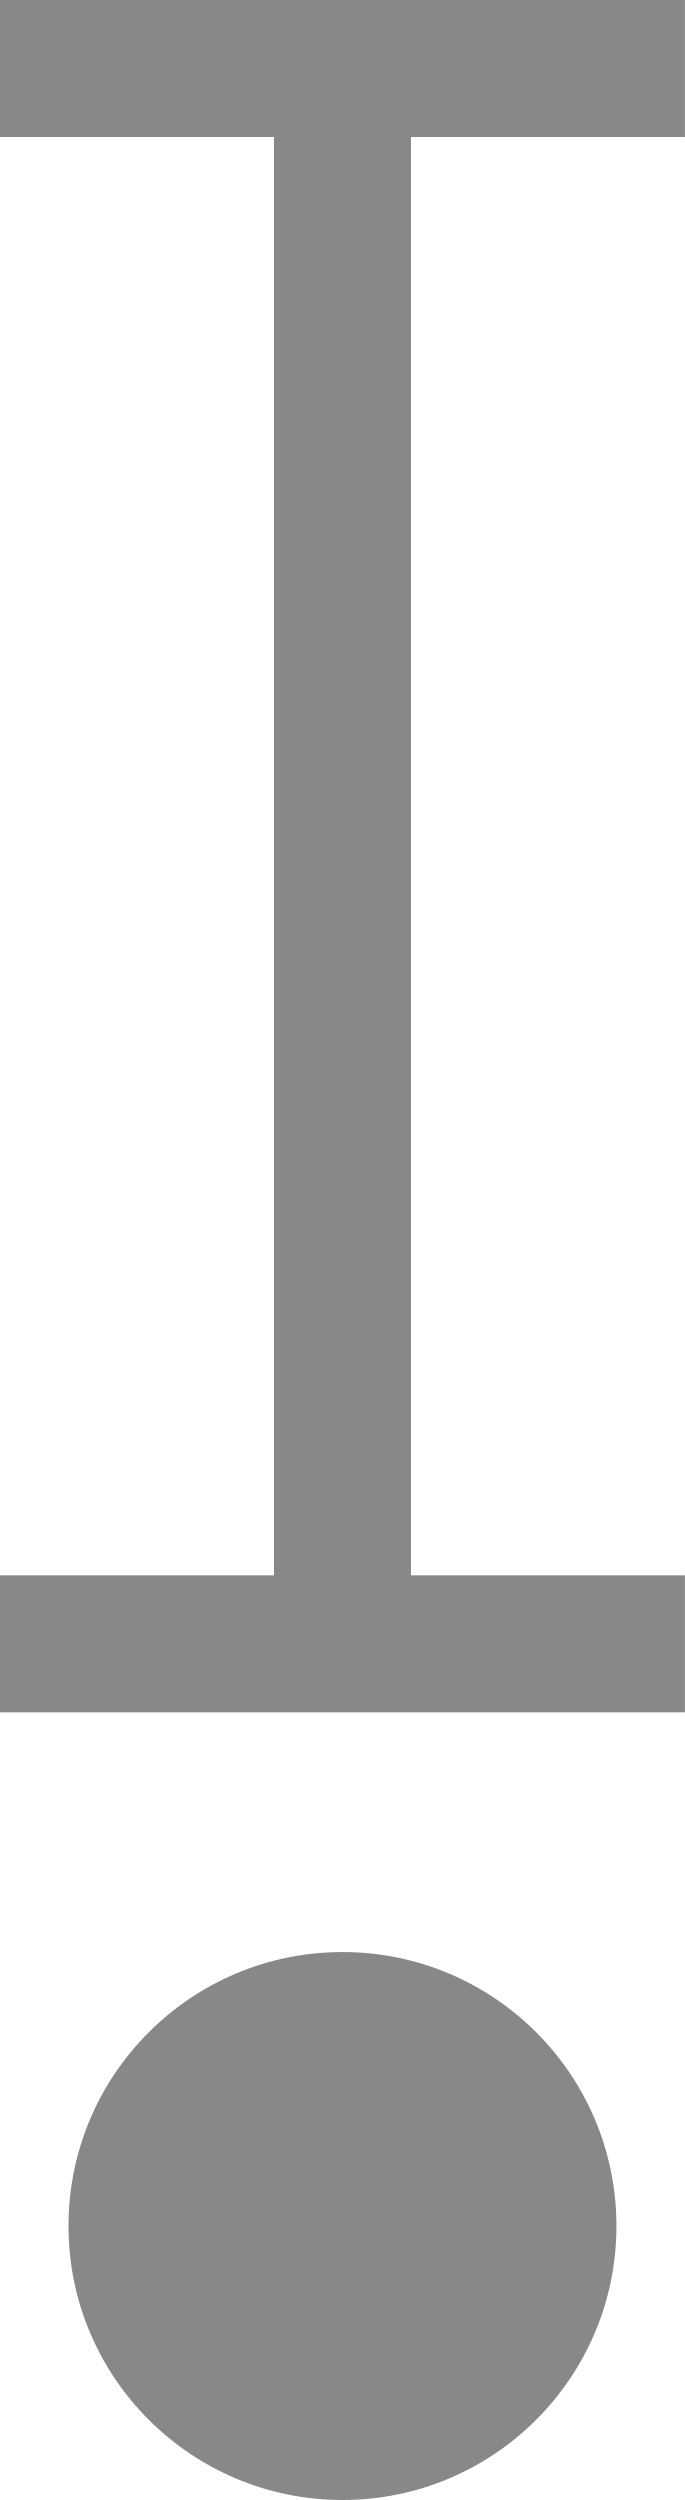
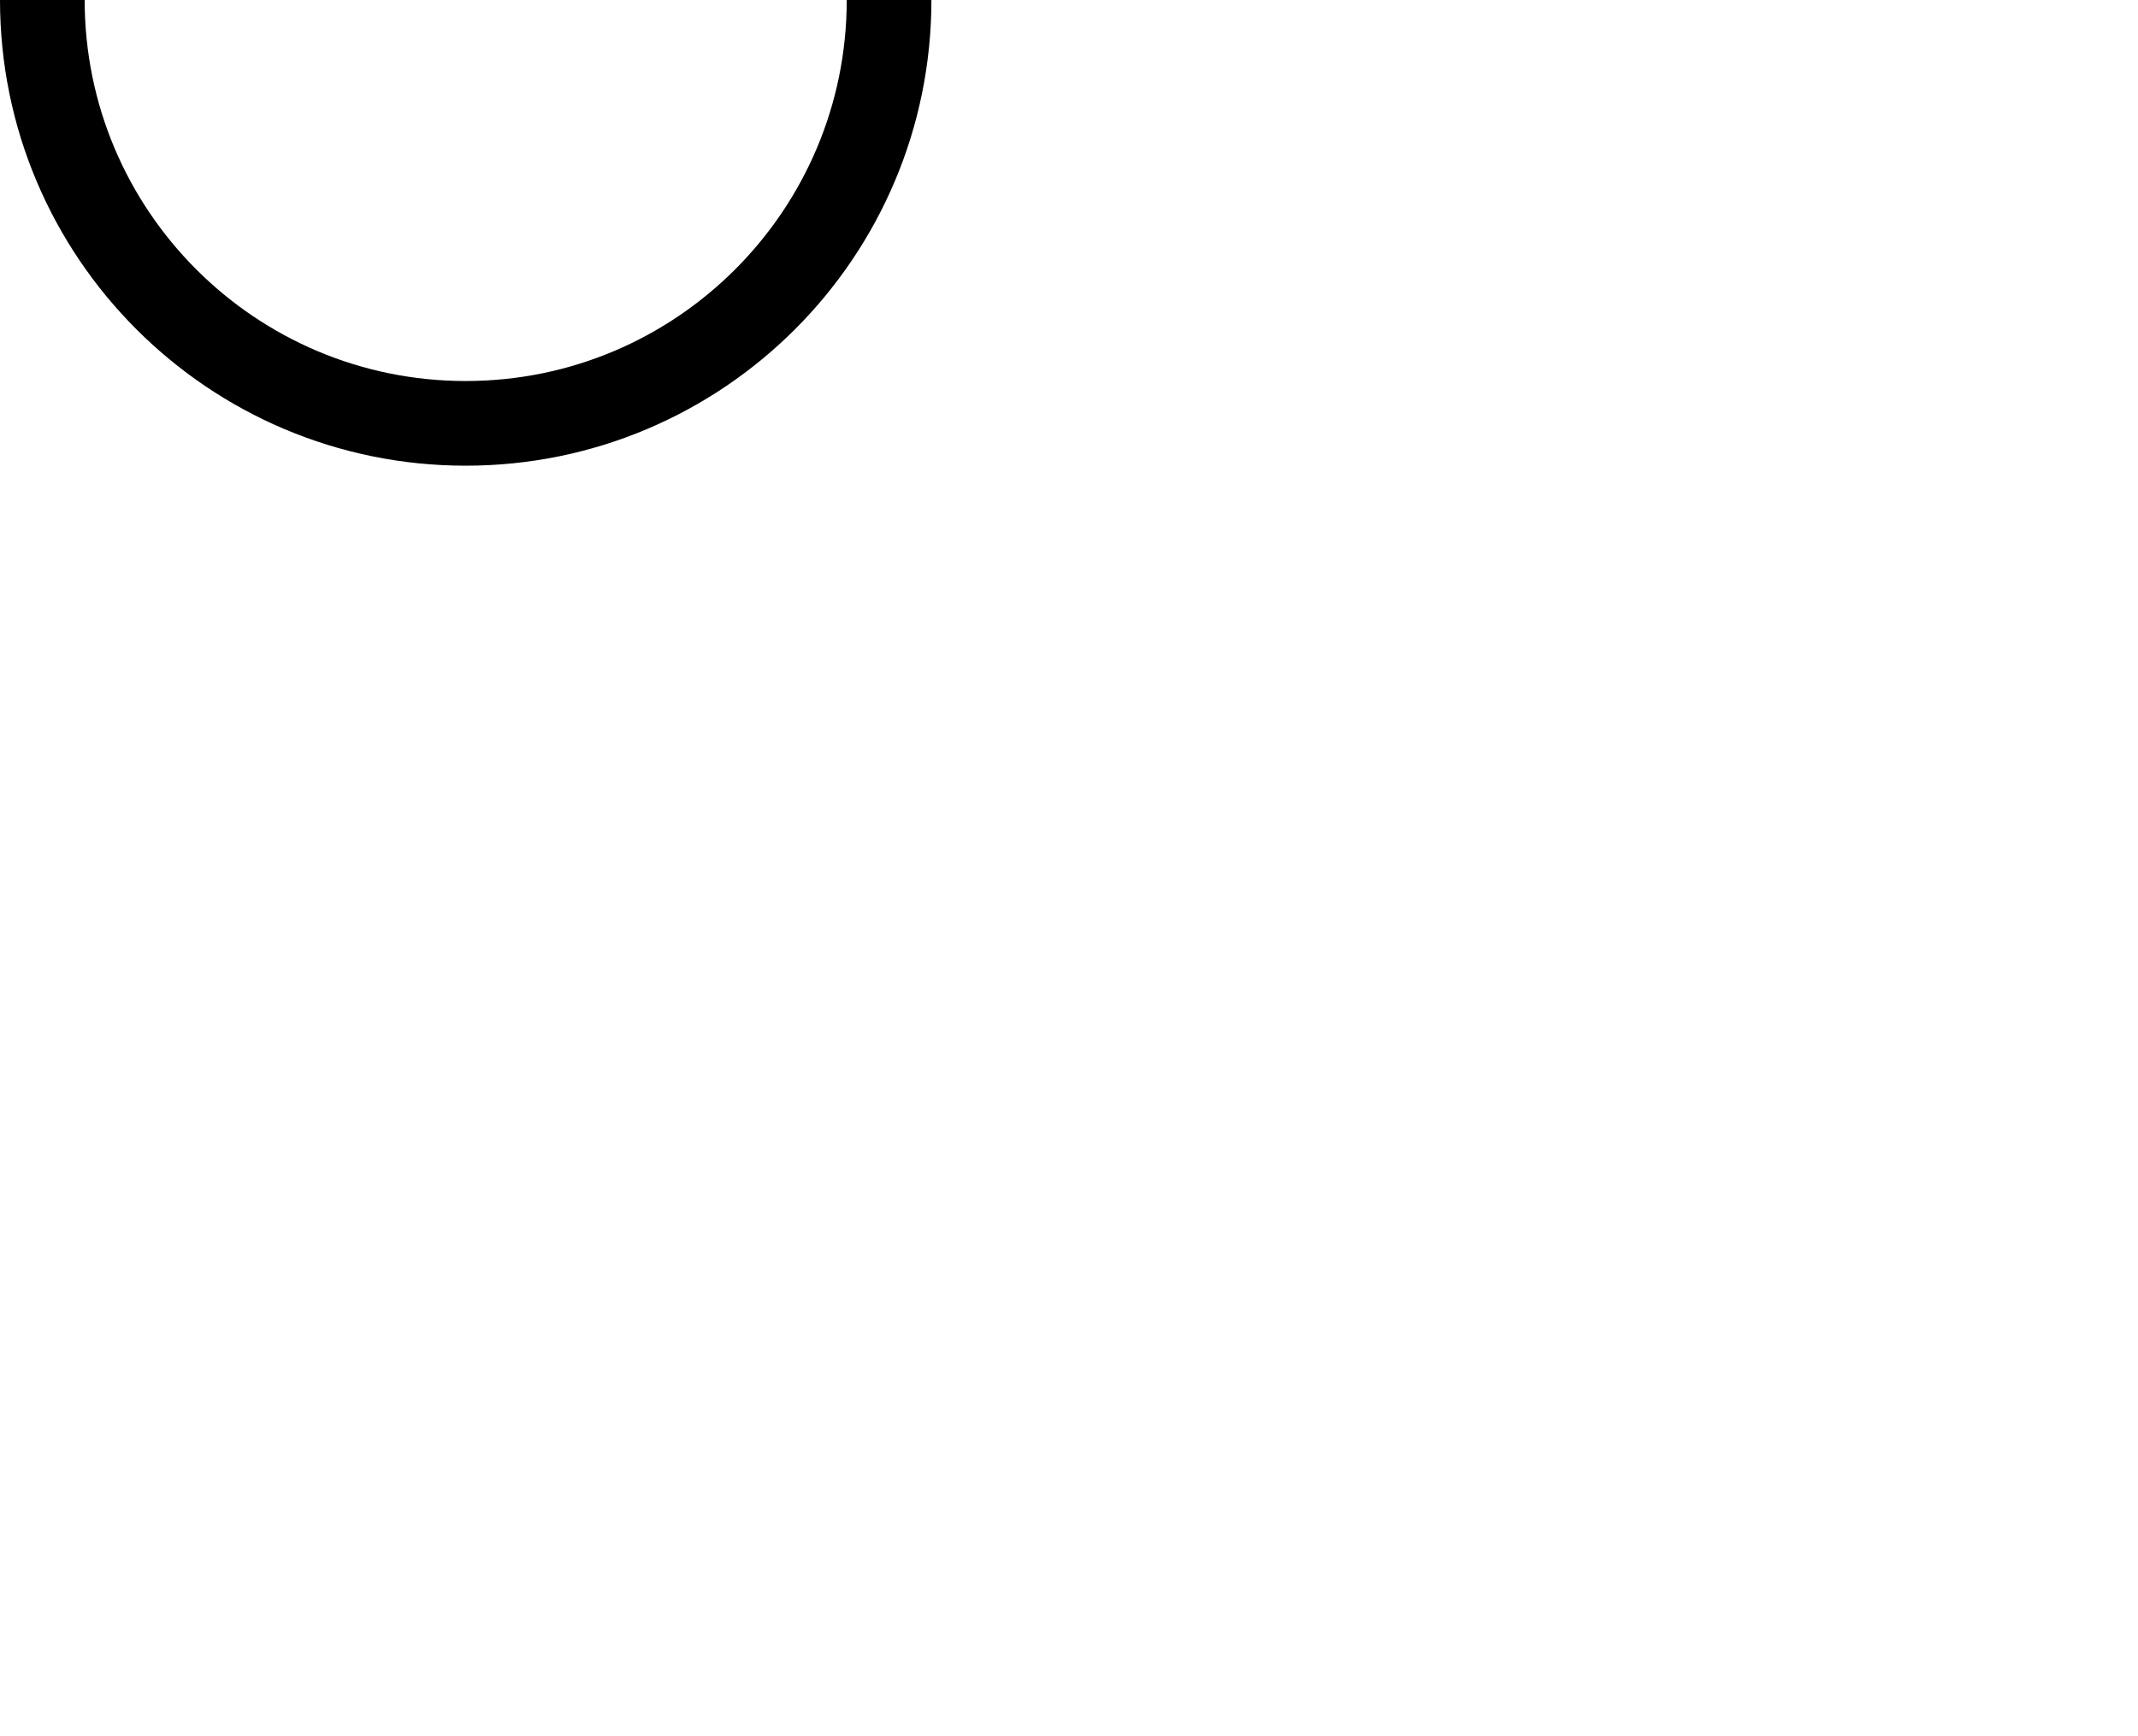
- <svg xmlns="http://www.w3.org/2000/svg" viewBox="0 0 20 73" version="1.1" id="svg44" width="20" height="73">
-   <defs id="defs48" />
-   <path style="fill:none;stroke:#888888;stroke-width:4" d="M 0,2 H 20 M 10,0 V 50 M 0,48 h 20" id="path42" />
-   <circle style="fill:#888888" id="path52" cx="10" cy="65" r="8" />
+ <svg xmlns="http://www.w3.org/2000/svg" viewBox="0 0 101 82" orient="auto" markerUnits="userSpaceOnUse" version="1.1" id="svg18">
+   <defs id="defs22" />
+   <circle style="fill:none;stroke:#000000;stroke-width:4" id="path3729" cx="22" cy="0" r="20" />
</svg>
